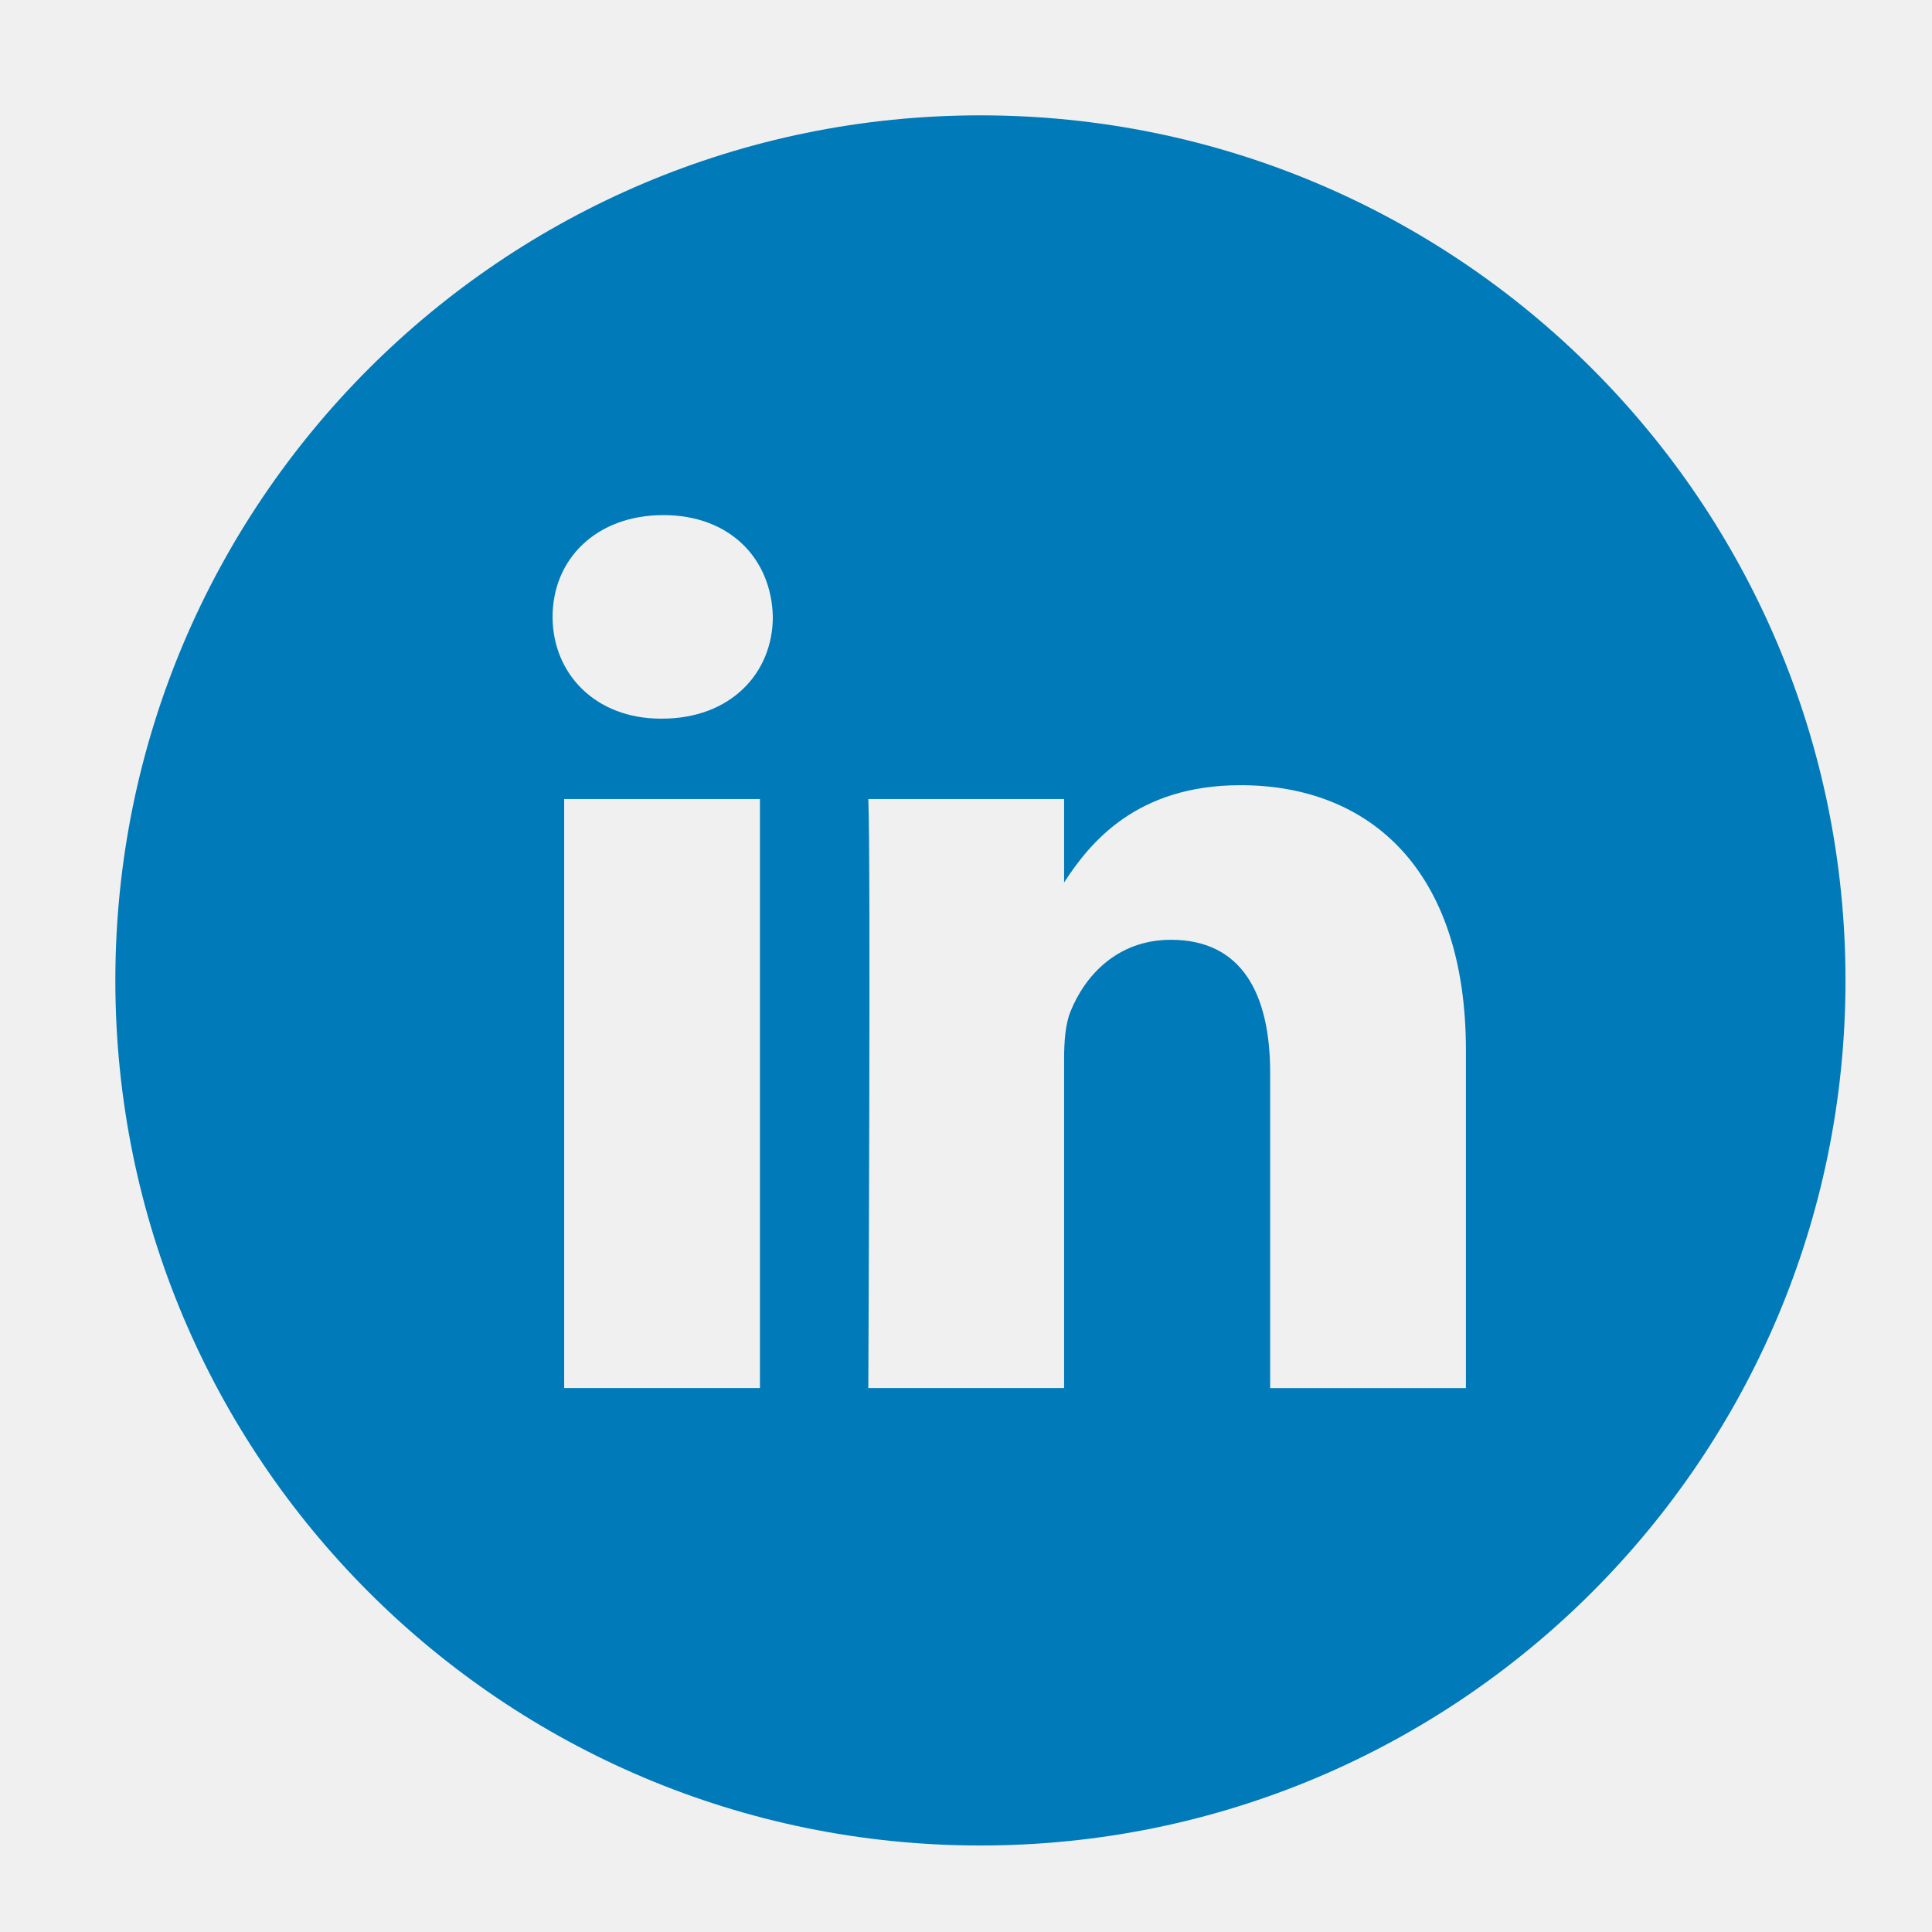
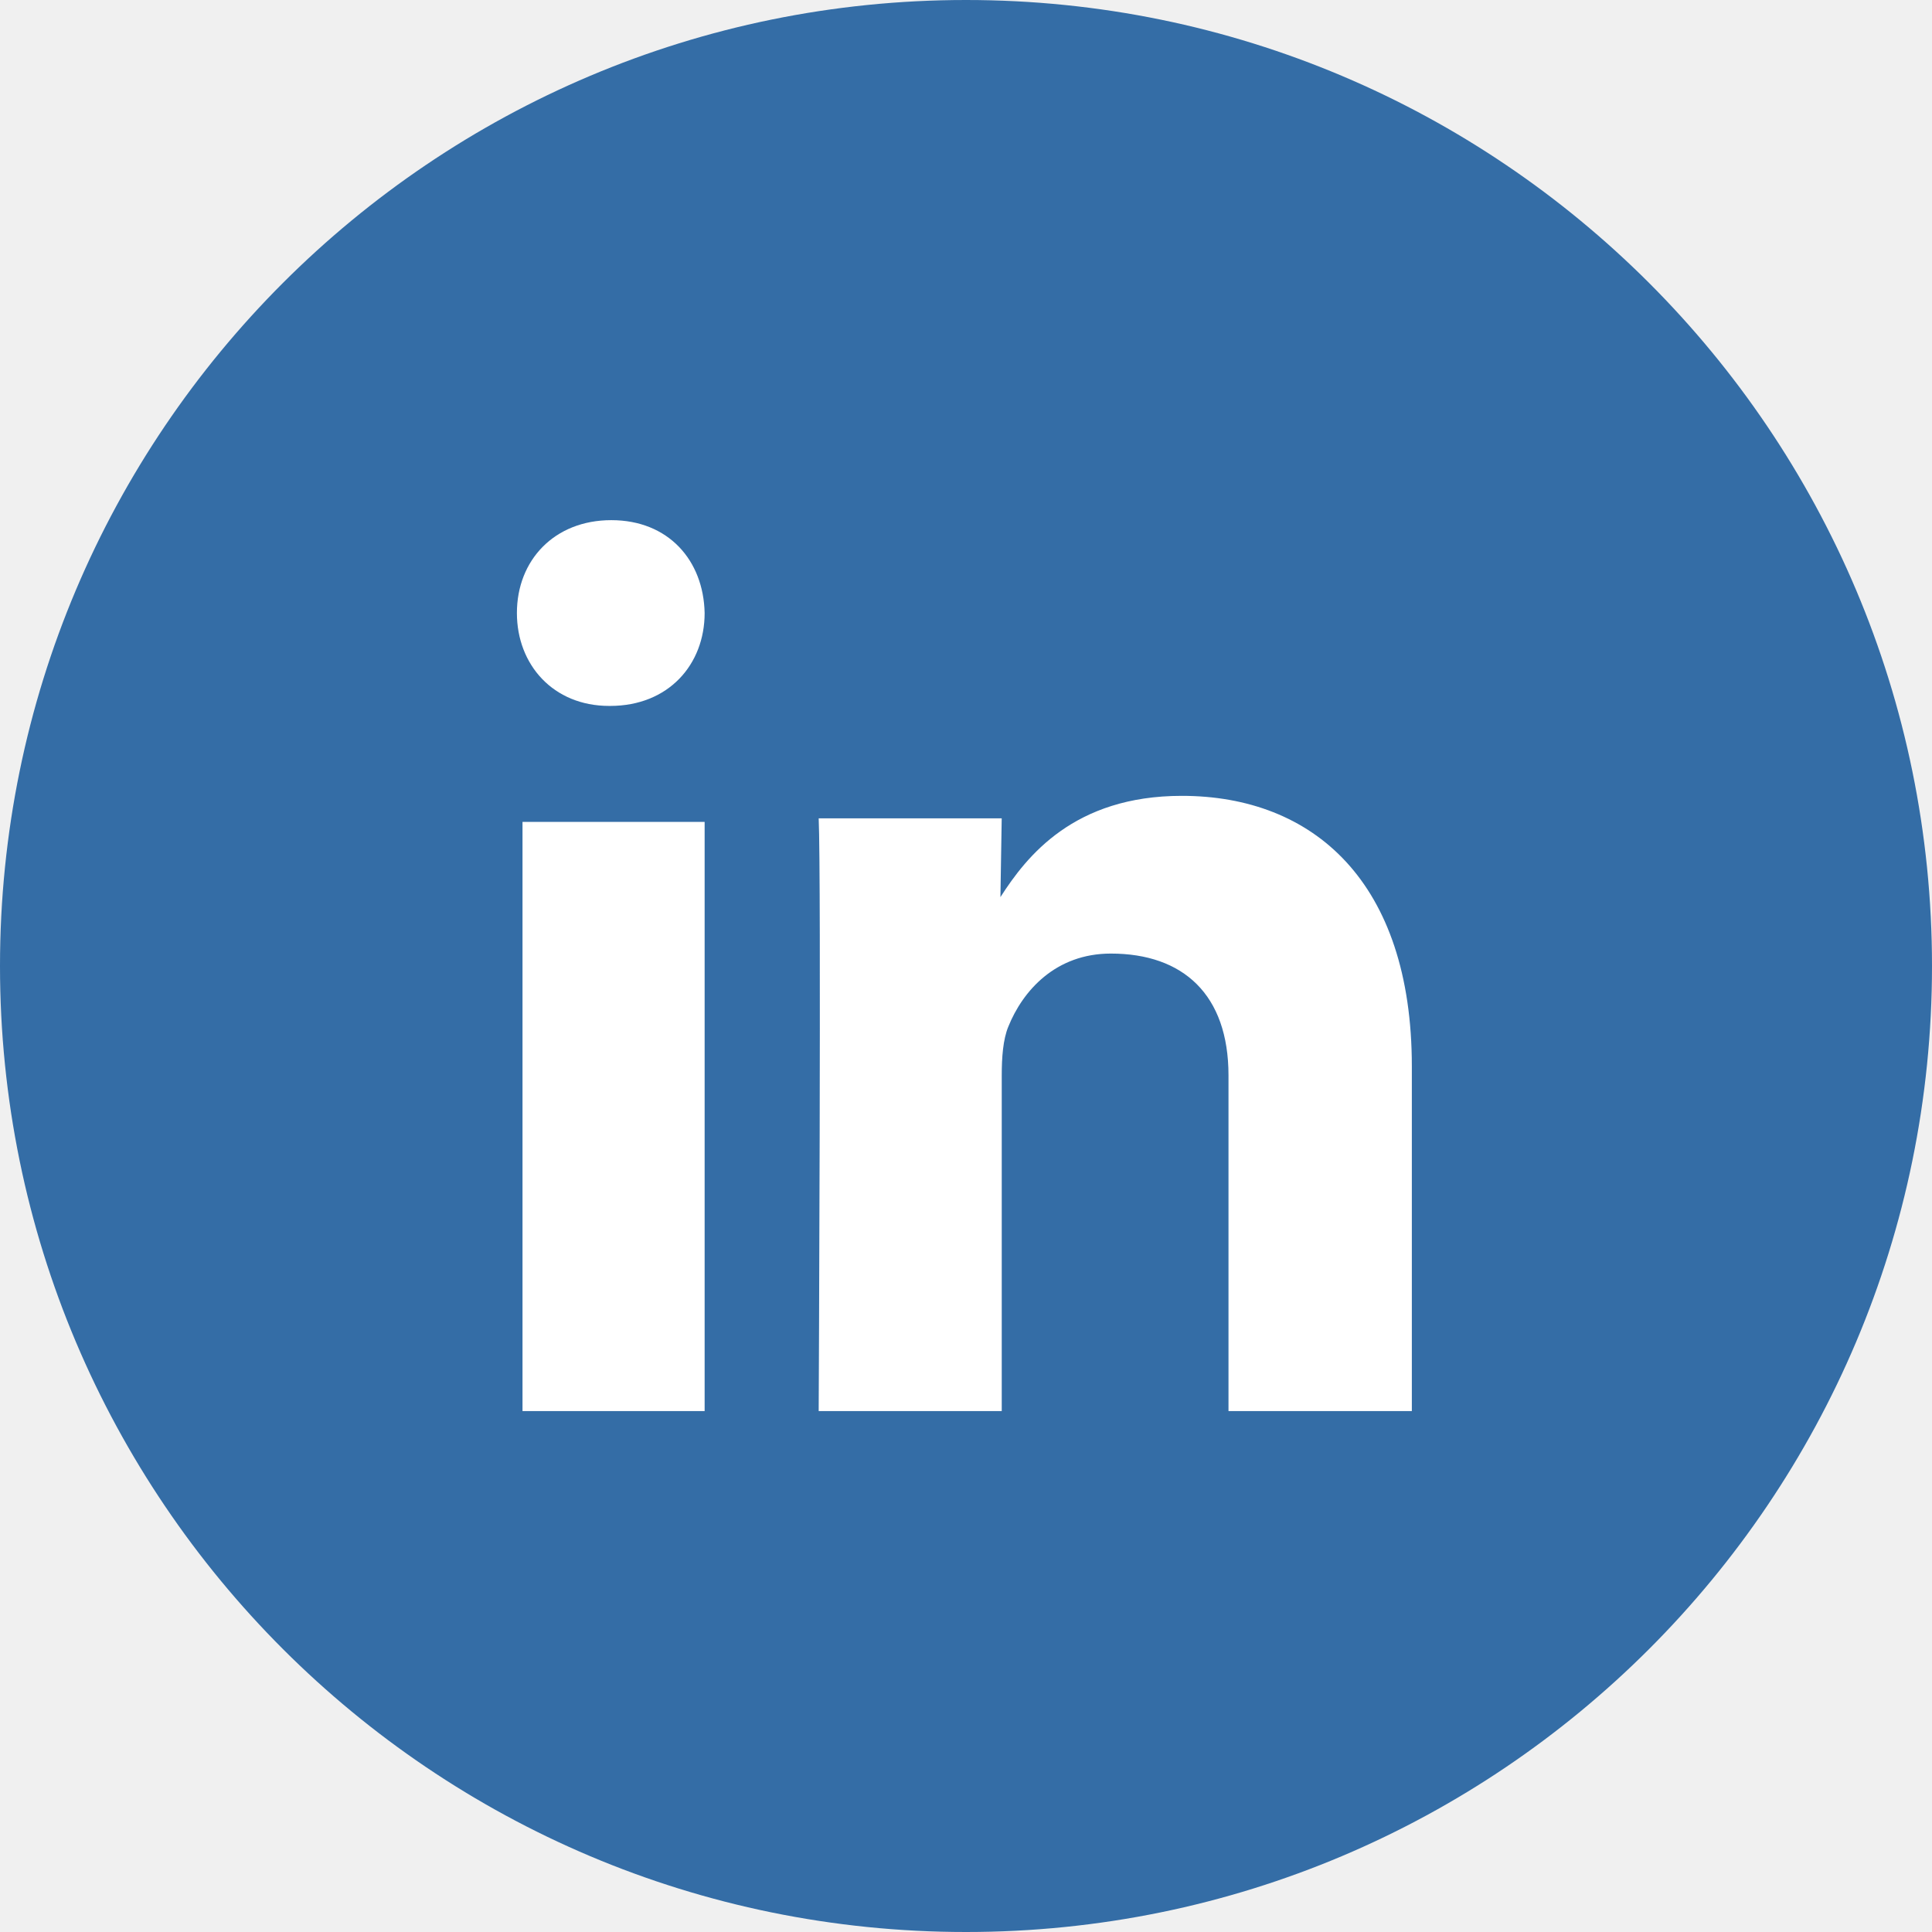
- <svg xmlns="http://www.w3.org/2000/svg" height="67px" id="Layer_1" style="enable-background:new 0 0 67 67;" version="1.1" viewBox="0 0 67 67" width="67px" xml:space="preserve">
-   <path d="M50.837,48.137V36.425c0-6.275-3.35-9.195-7.816-9.195  c-3.604,0-5.219,1.983-6.119,3.374V27.71h-6.79c0.09,1.917,0,20.427,0,20.427h6.79V36.729c0-0.609,0.044-1.219,0.224-1.655  c0.49-1.22,1.607-2.483,3.482-2.483c2.458,0,3.44,1.873,3.44,4.618v10.929H50.837z M22.959,24.922c2.367,0,3.842-1.57,3.842-3.531  c-0.044-2.003-1.475-3.528-3.797-3.528s-3.841,1.524-3.841,3.528c0,1.961,1.474,3.531,3.753,3.531H22.959z M34,64  C17.432,64,4,50.568,4,34C4,17.431,17.432,4,34,4s30,13.431,30,30C64,50.568,50.568,64,34,64z M26.354,48.137V27.71h-6.789v20.427  H26.354z" style="fill-rule:evenodd;clip-rule:evenodd;fill:#007AB9;" />
+ <svg xmlns="http://www.w3.org/2000/svg" height="60px" version="1.1" viewBox="0 0 60 60" width="60px">
+   <defs />
+   <g fill="none" fill-rule="evenodd" id="flat" stroke="none" stroke-width="1">
+     <g id="linkedin">
+       <path d="M30,60 C46.569,60 60,46.569 60,30 C60,13.431 46.569,0 30,0 C13.431,0 0,13.431 0,30 C0,46.569 13.431,60 30,60 Z" fill="#346DA6" id="Linkedin" />
+       <path d="M21.883,43.823 L21.883,25.524 L16.227,25.524 L16.227,43.823 L21.883,43.823 Z M21.883,19.038 C21.849,17.401 20.758,16.154 18.985,16.154 C17.212,16.154 16.053,17.401 16.053,19.038 C16.053,20.64 17.178,21.923 18.917,21.923 L18.951,21.923 C20.758,21.923 21.883,20.64 21.883,19.038 Z M31.11,43.823 L31.11,33.397 C31.11,32.839 31.15,32.281 31.314,31.884 C31.763,30.768 32.784,29.614 34.498,29.614 C36.744,29.614 38.152,30.888 38.152,33.397 L38.152,43.823 L43.846,43.823 L43.846,33.118 C43.846,27.384 40.785,24.716 36.702,24.716 C33.354,24.716 31.885,26.587 31.069,27.861 L31.109,25.414 L25.425,25.414 C25.507,27.166 25.425,43.823 25.425,43.823 L31.11,43.823 Z" fill="#FFFFFF" />
+     </g>
+   </g>
</svg>
